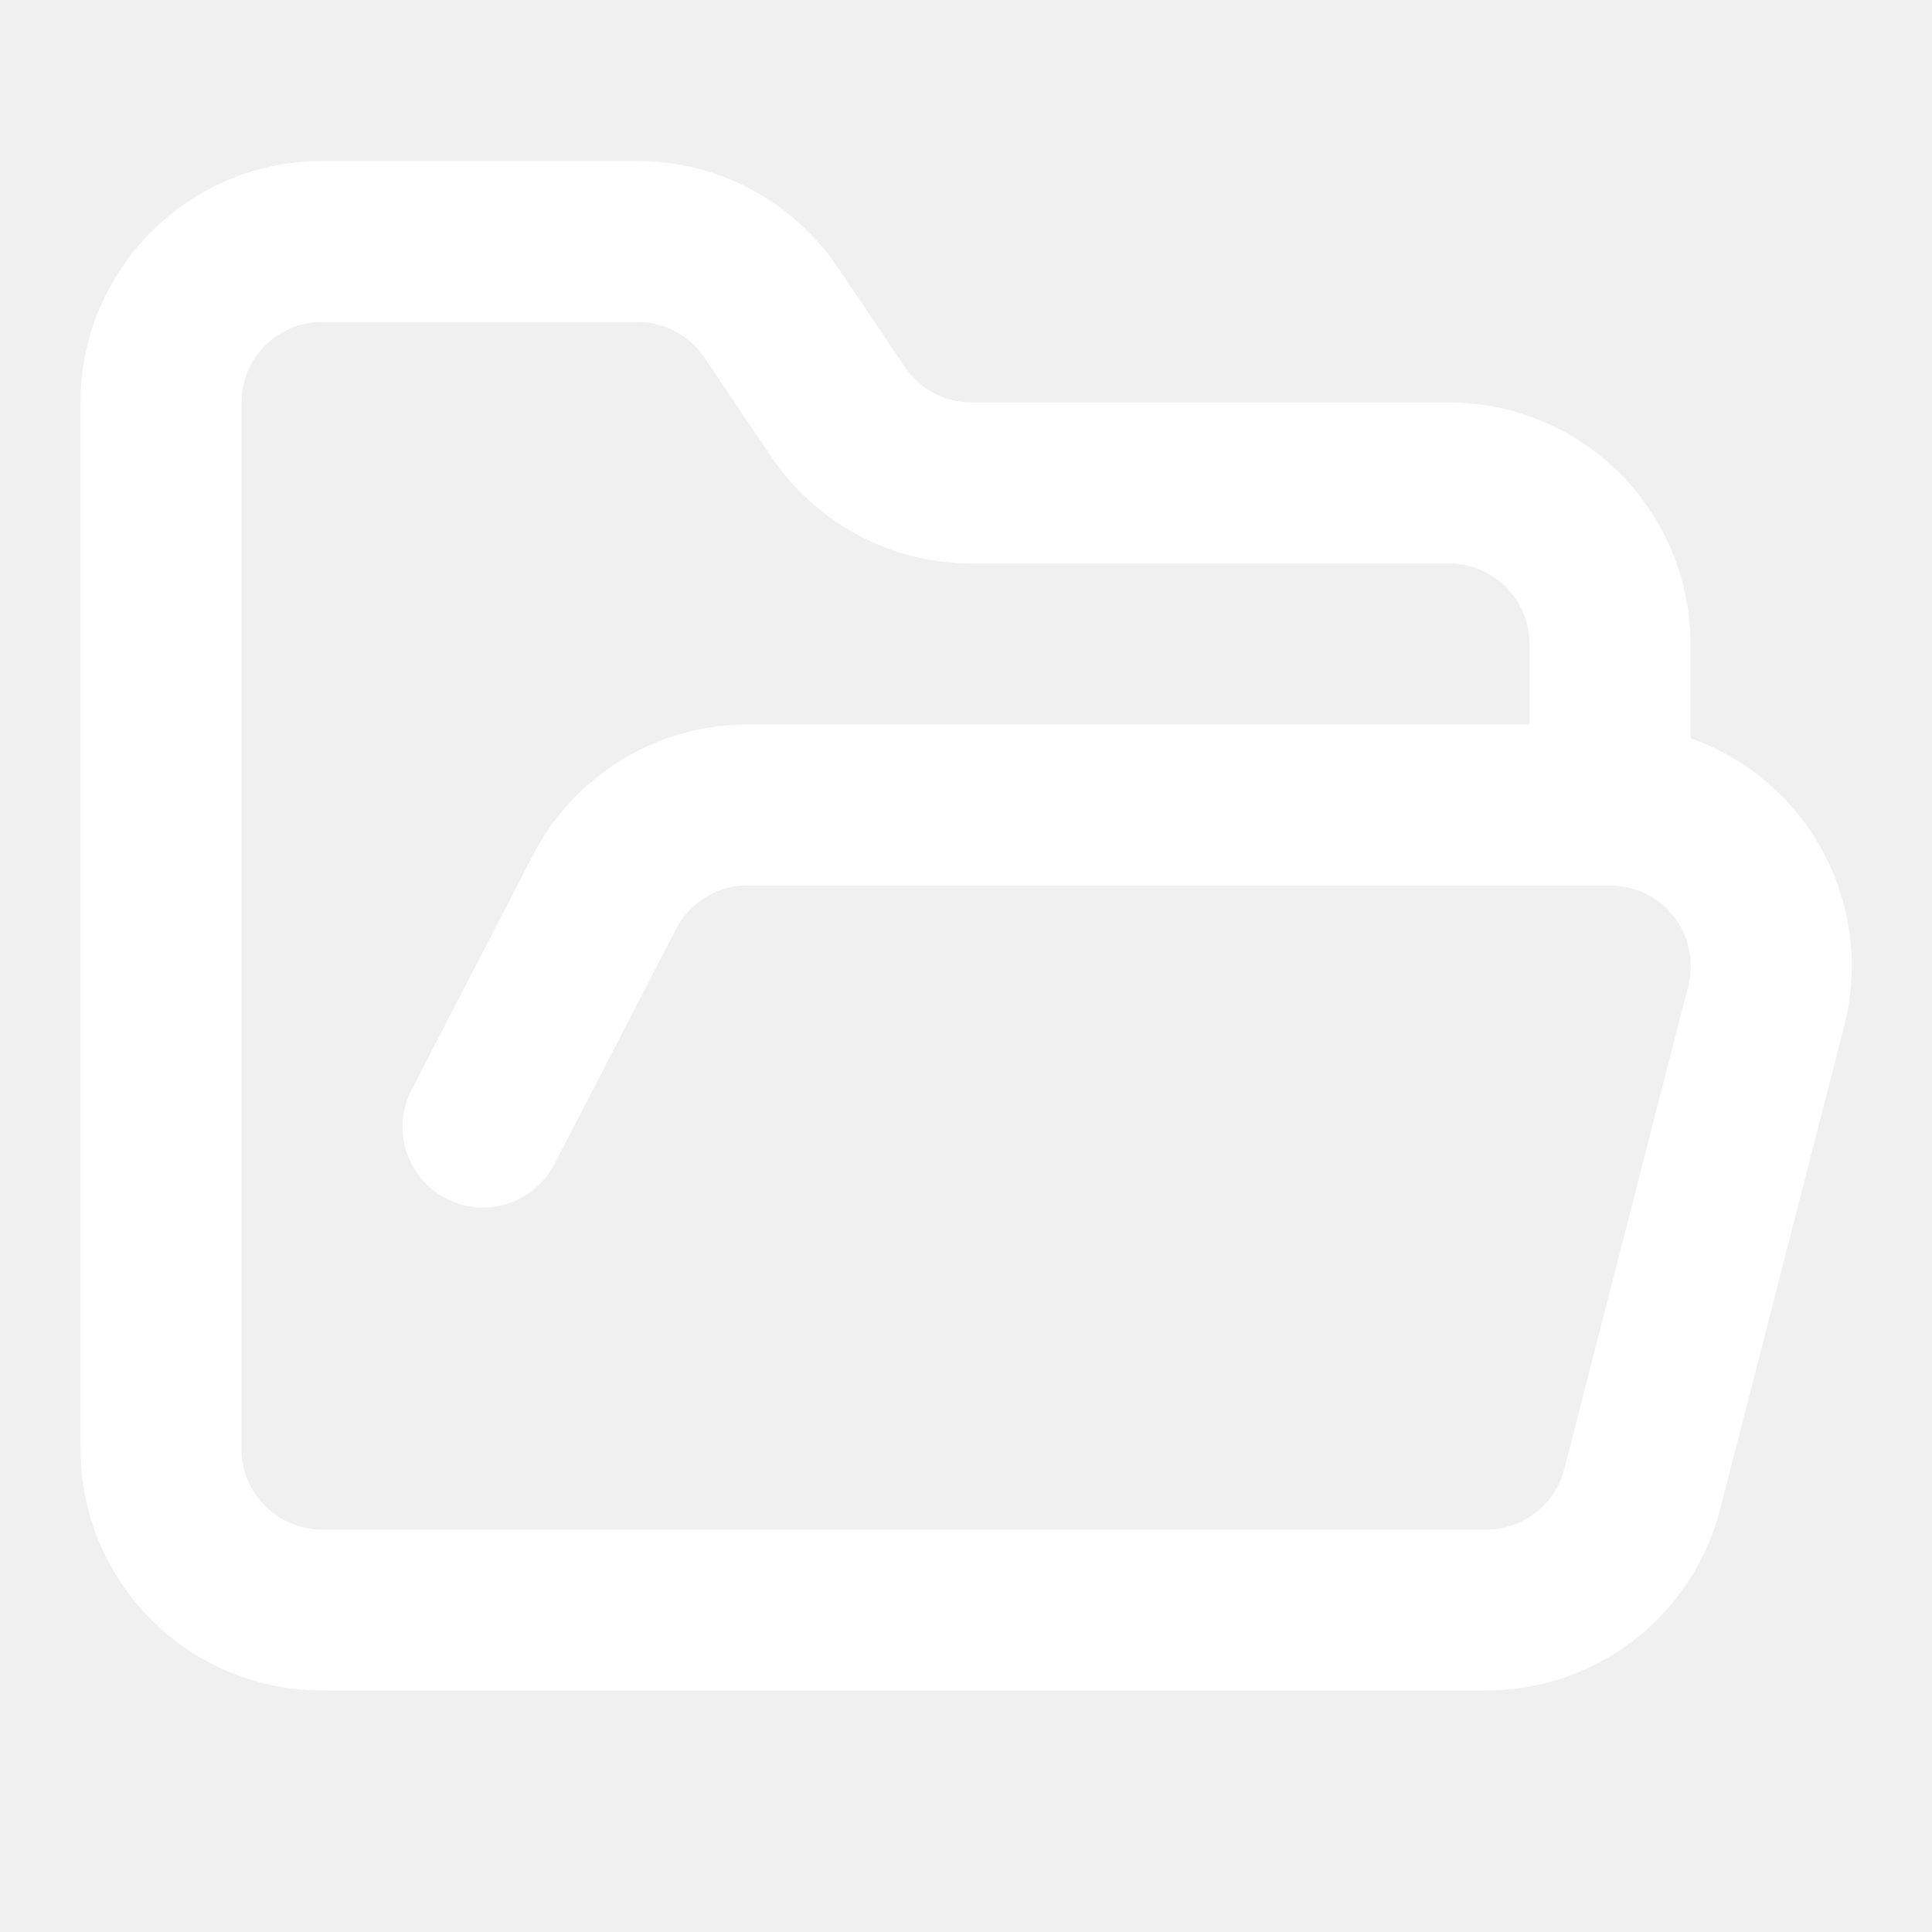
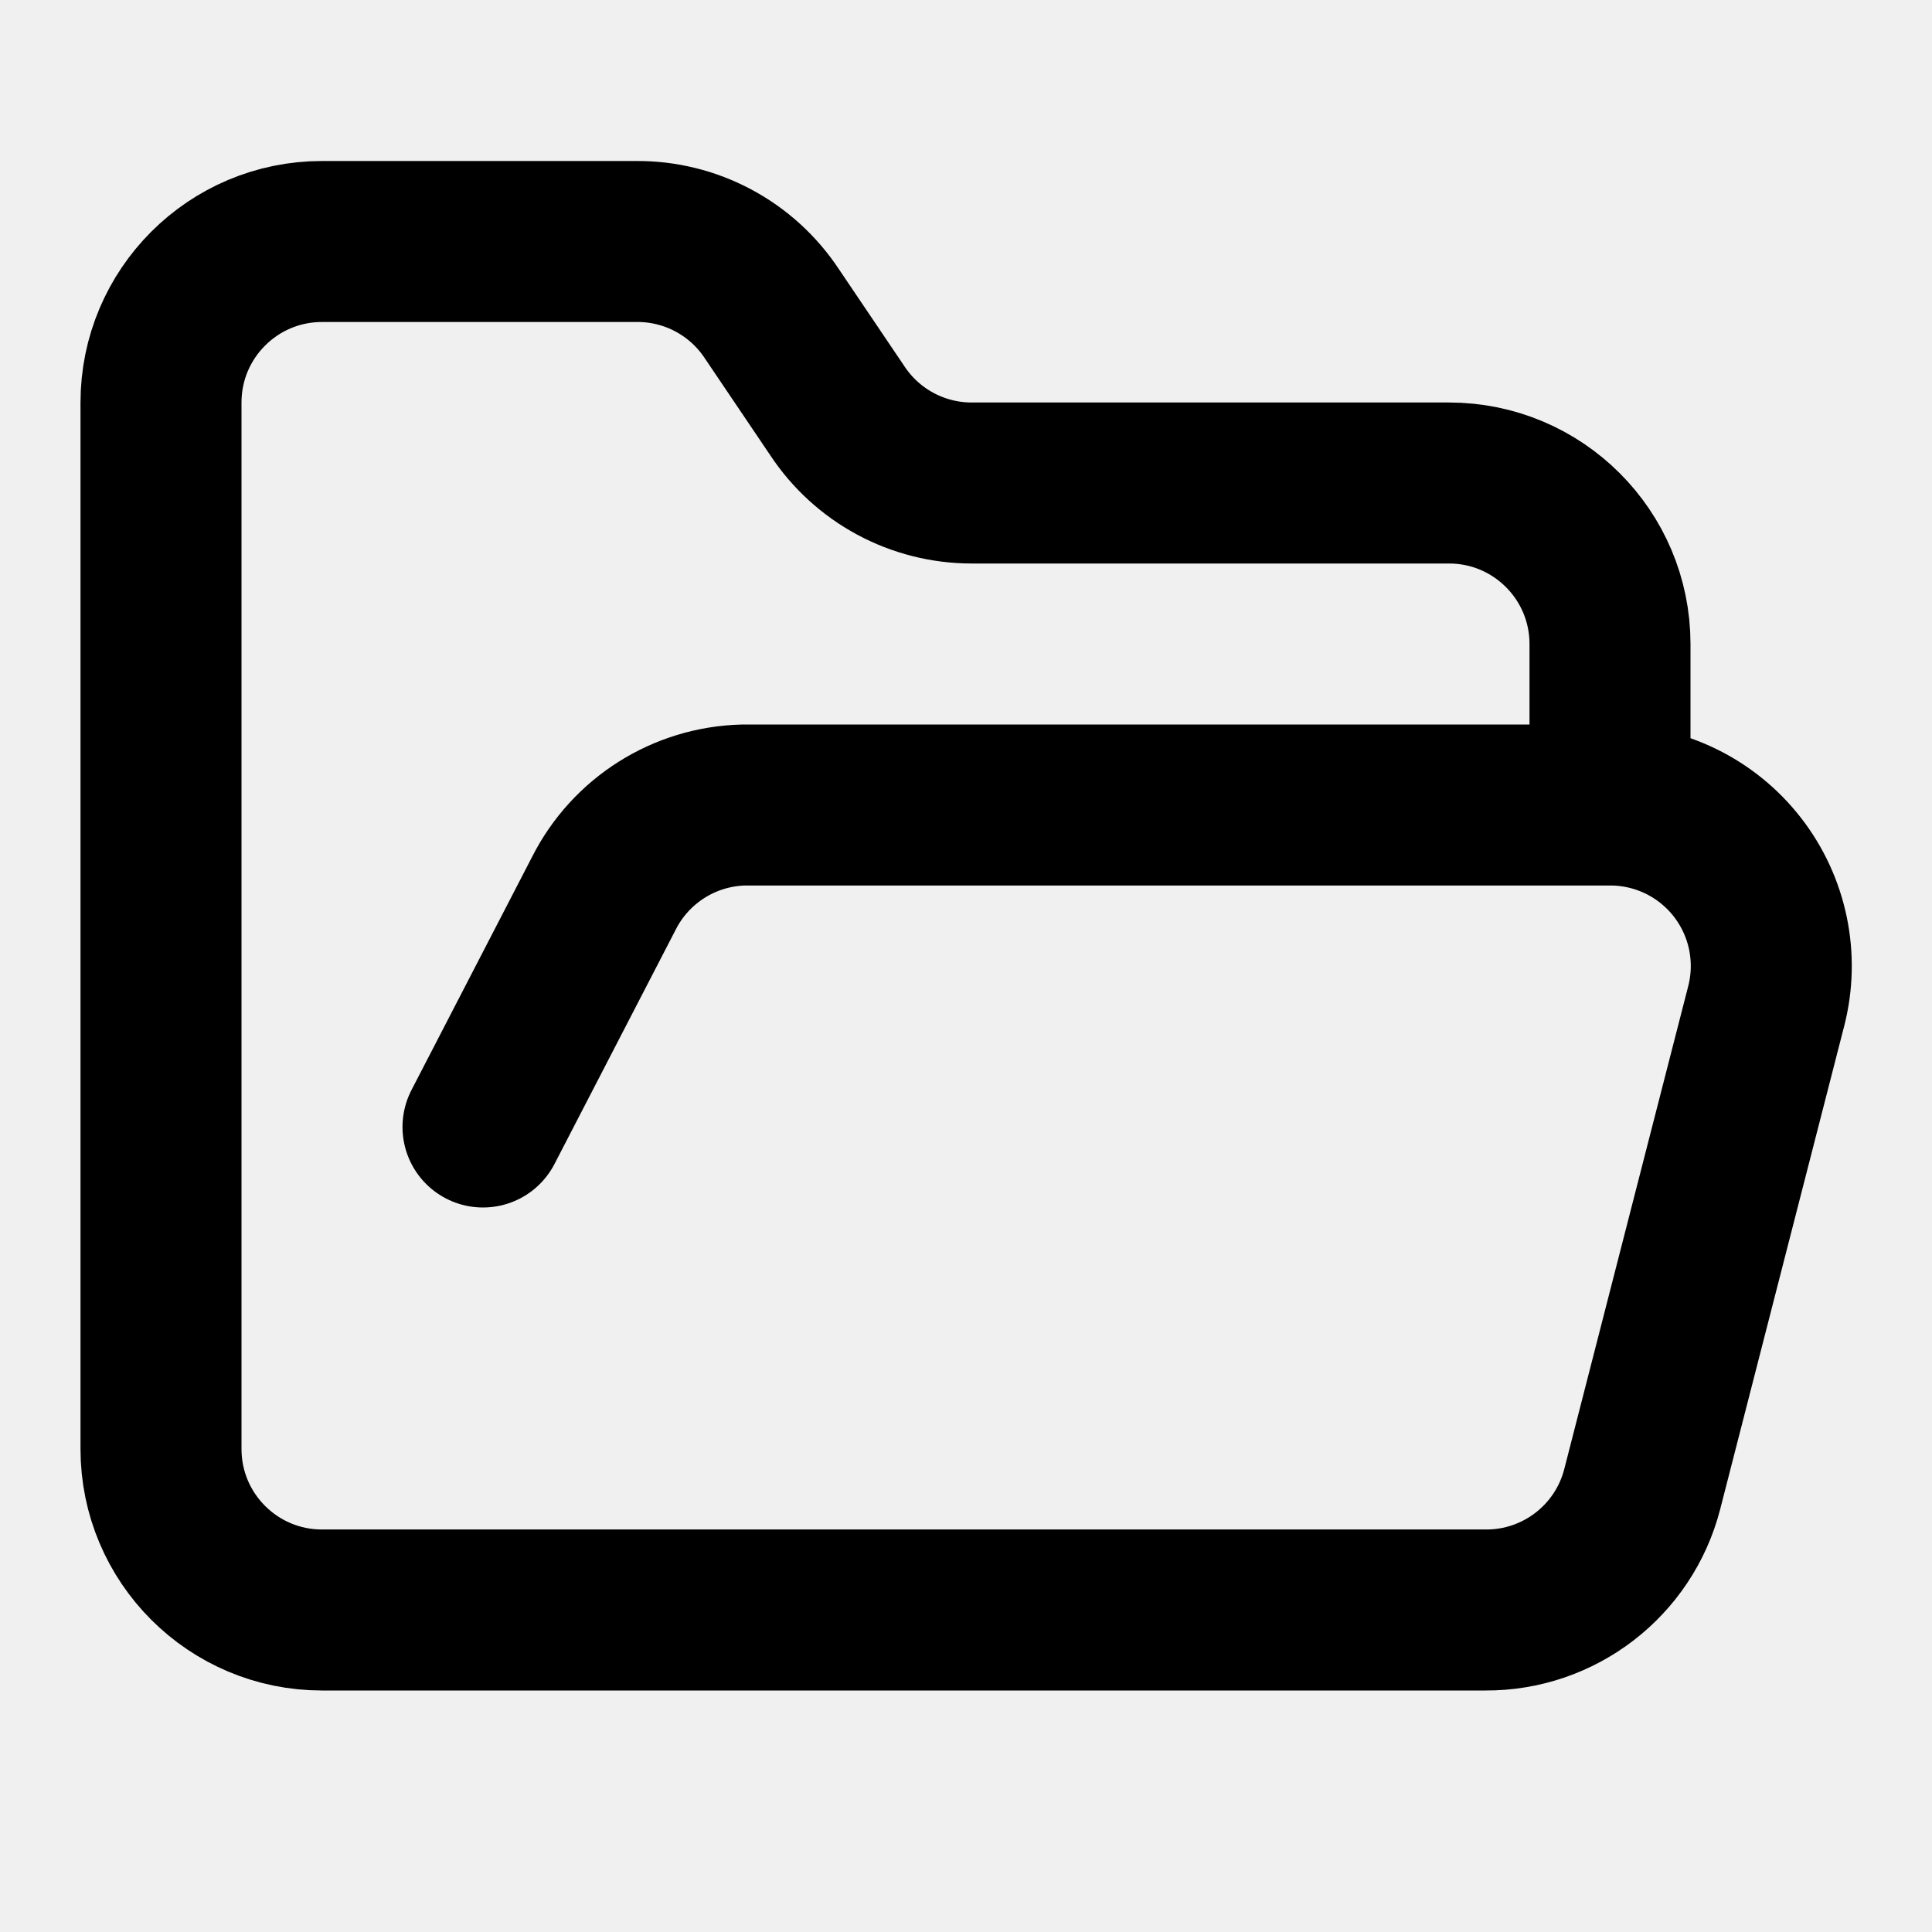
- <svg xmlns="http://www.w3.org/2000/svg" width="24" height="24" viewBox="0 0 24 24" fill="none" stroke="#ffffff" stroke-width="2" stroke-linecap="round" stroke-linejoin="round">
+ <svg xmlns="http://www.w3.org/2000/svg" width="24" height="24" viewBox="0 0 24 24" fill="none" stroke="currentColor" stroke-width="2" stroke-linecap="round" stroke-linejoin="round">
  <path d="m6 14 1.5-2.9A2 2 0 0 1 9.24 10H20a2 2 0 0 1 1.94 2.5l-1.54 6a2 2 0 0 1-1.95 1.5H4a2 2 0 0 1-2-2V5a2 2 0 0 1 2-2h3.9a2 2 0 0 1 1.69.9l.81 1.2a2 2 0 0 0 1.67.9H18a2 2 0 0 1 2 2v2" />
</svg>
